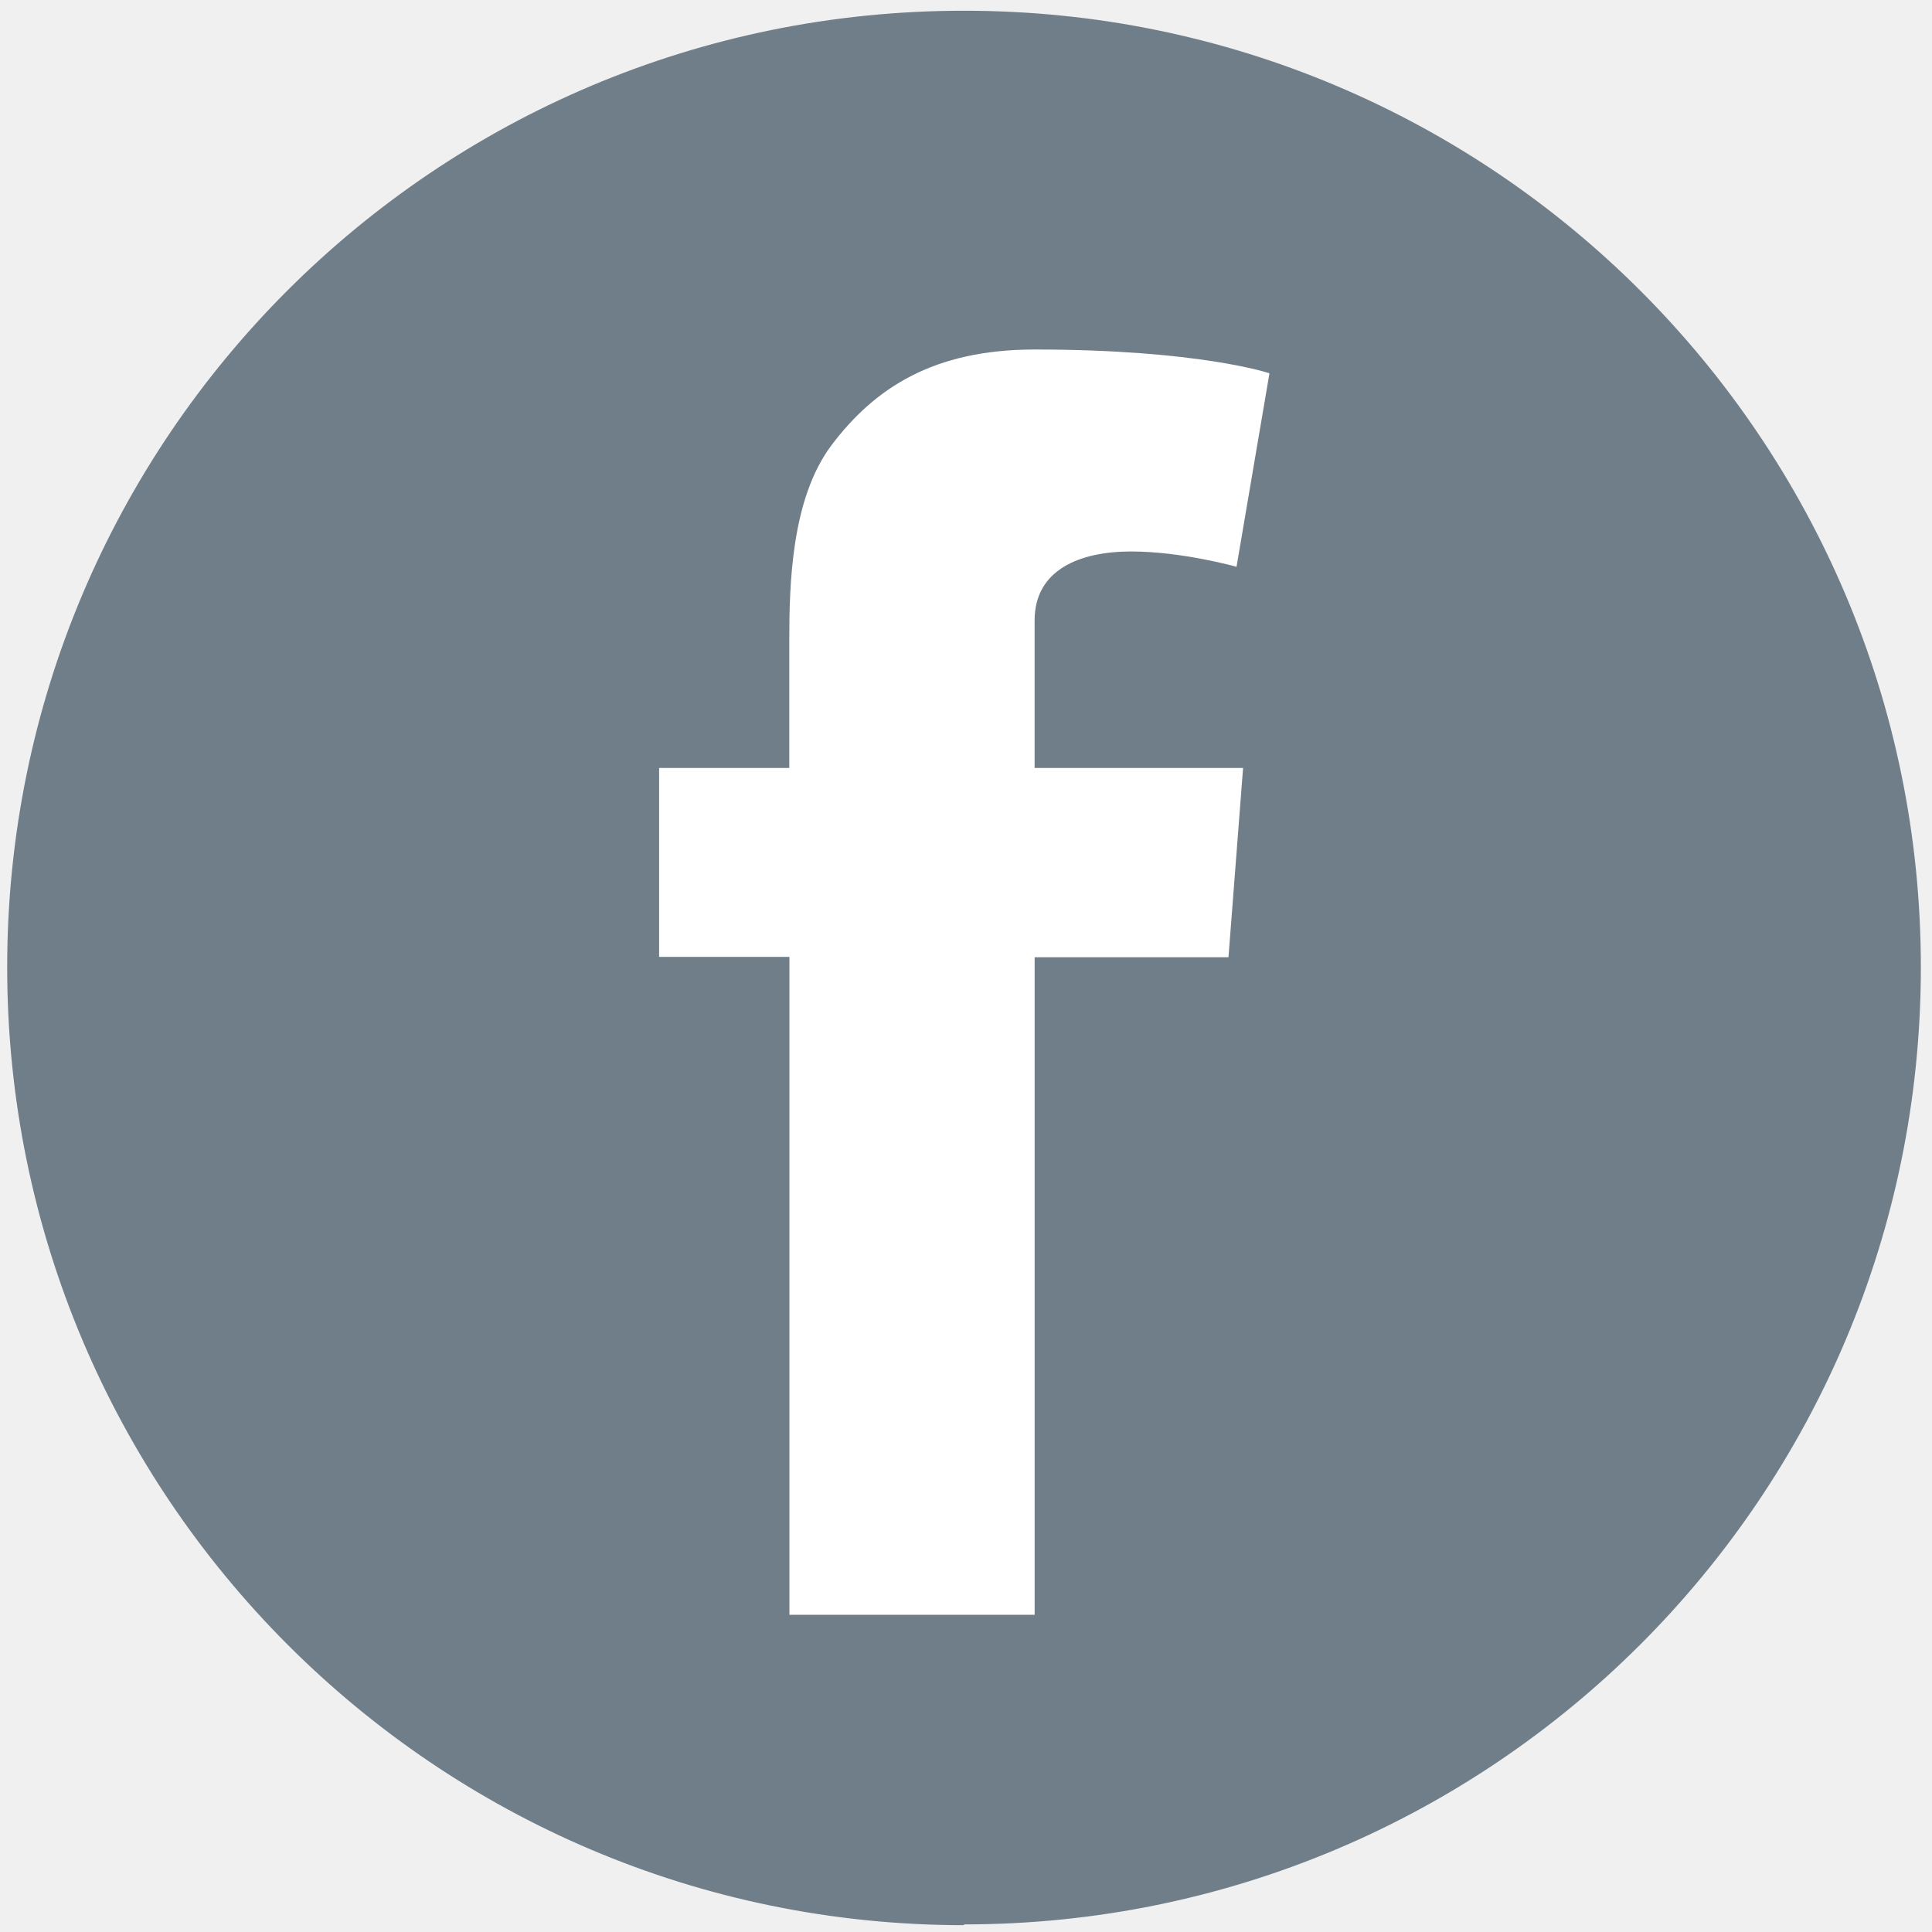
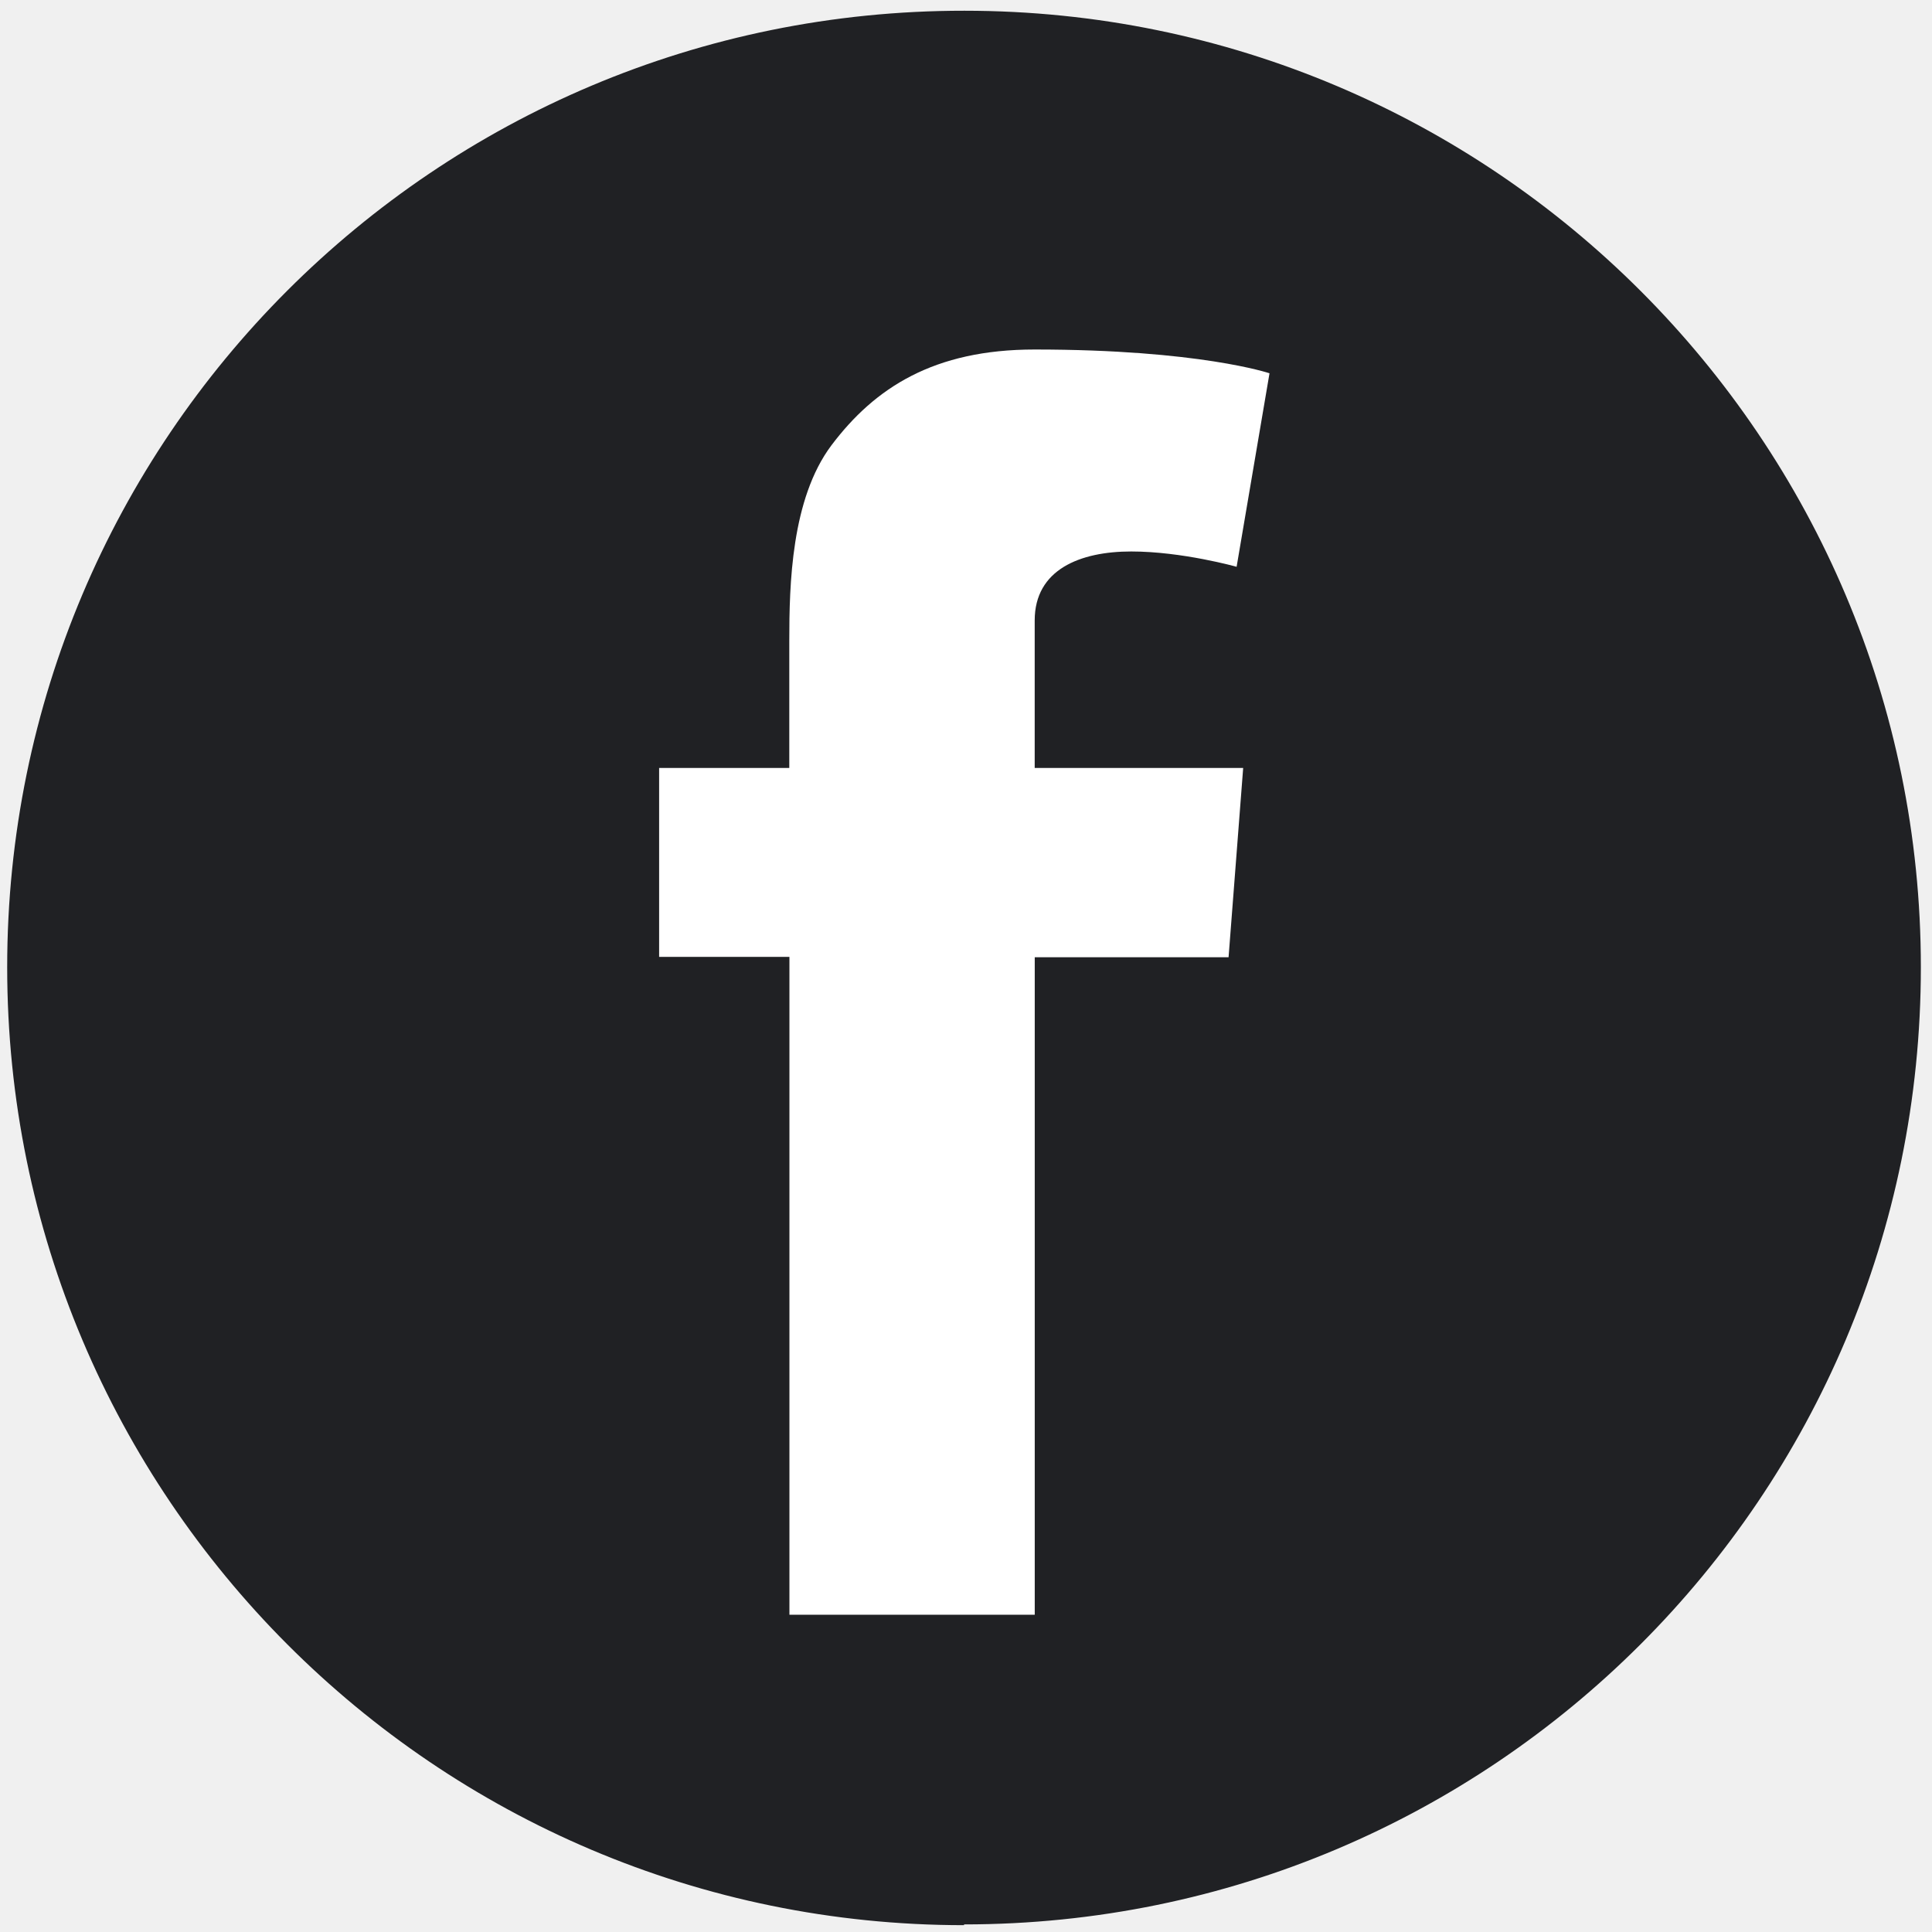
- <svg xmlns="http://www.w3.org/2000/svg" x="0px" y="0px" width="43px" height="43px" viewBox="0 0 43 43" enable-background="new 0 0 43 43" xml:space="preserve">
-   <path fill="#707E89" d="M21.456,42.831c11.769,0,21.296-9.534,21.296-21.304c0-11.744-9.527-21.288-21.287-21.288 C9.687,0.231,0.16,9.758,0.16,21.527s9.535,21.321,21.296,21.321" />
-   <path fill="#FFFFFF" d="M14.667,17.092h2.9v-2.831c0-1.245,0.042-3.156,0.938-4.35c0.964-1.279,2.277-2.132,4.521-2.132 c3.667,0,5.228,0.529,5.228,0.529l-0.733,4.307c0,0-1.211-0.341-2.345-0.341c-1.135,0-2.149,0.4-2.149,1.535v3.283h4.64 l-0.325,4.213h-4.314V35.94h-5.458V21.297h-2.9V17.092z" />
+ <svg xmlns="http://www.w3.org/2000/svg" version="1.1" id="Layer_1" x="0px" y="0px" width="43px" height="43px" viewBox="0 0 43 43" enable-background="new 0 0 43 43" xml:space="preserve">
+   <path fill="#202124" d="M21.456,42.831c11.769,0,21.296-9.534,21.296-21.304c0-11.744-9.527-21.288-21.287-21.288  C9.687,0.231,0.16,9.758,0.16,21.527s9.535,21.321,21.296,21.321" />
+   <path fill="#FFFFFF" d="M14.667,17.092h2.9v-2.831c0-1.245,0.042-3.156,0.938-4.35c0.964-1.279,2.277-2.132,4.521-2.132  c3.668,0,5.229,0.529,5.229,0.529l-0.732,4.307c0,0-1.211-0.341-2.346-0.341s-2.148,0.4-2.148,1.535v3.283h4.64l-0.325,4.213h-4.314  v14.634H17.57V21.297h-2.9v-4.205H14.667z" />
</svg>
